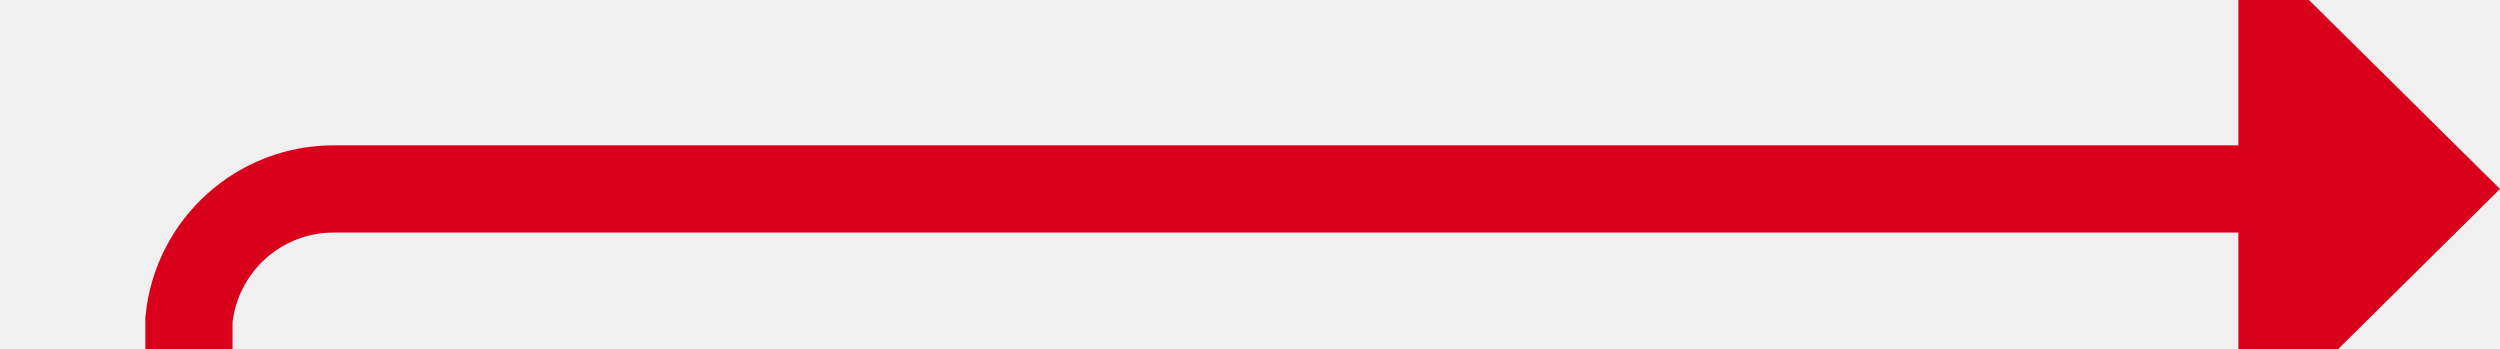
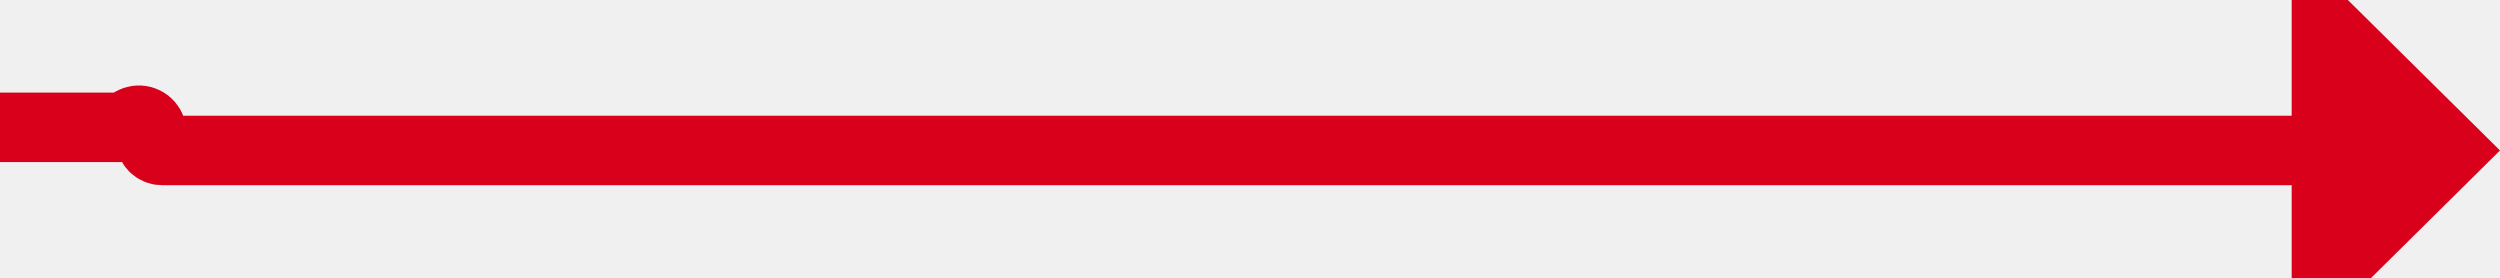
- <svg xmlns="http://www.w3.org/2000/svg" version="1.1" width="86px" height="12px" preserveAspectRatio="xMinYMid meet" viewBox="1351 3090  86 10">
-   <defs>
-     <mask fill="white" id="clip143">
-       <path d="M 1307.5 3240  L 1406.5 3240  L 1406.5 3286  L 1307.5 3286  Z M 1146 3084  L 1448 3084  L 1448 3302  L 1146 3302  Z " fill-rule="evenodd" />
-     </mask>
-   </defs>
-   <path d="M 1146 3299.5  L 1352 3299.5  A 5 5 0 0 0 1357.5 3294.5 L 1357.5 3100  A 5 5 0 0 1 1362.5 3095.5 L 1430 3095.5  " stroke-width="3" stroke="#d9001b" fill="none" mask="url(#clip143)" />
-   <path d="M 1428 3104.4  L 1437 3095.5  L 1428 3086.6  L 1428 3104.4  Z " fill-rule="nonzero" fill="#d9001b" stroke="none" mask="url(#clip143)" />
+ <svg xmlns="http://www.w3.org/2000/svg" version="1.1" width="108px" height="12px" preserveAspectRatio="xMinYMid meet" viewBox="561 421  108 10">
+   <path d="M 466 425.5  L 566.5 425.5  A 0.5 0.5 0 0 1 567.5 426 A 0.5 0.5 0 0 0 568 426.5 L 662 426.5  " stroke-width="3" stroke="#d9001b" fill="none" />
+   <path d="M 660 435.4  L 669 426.5  L 660 417.6  L 660 435.4  Z " fill-rule="nonzero" fill="#d9001b" stroke="none" />
</svg>
